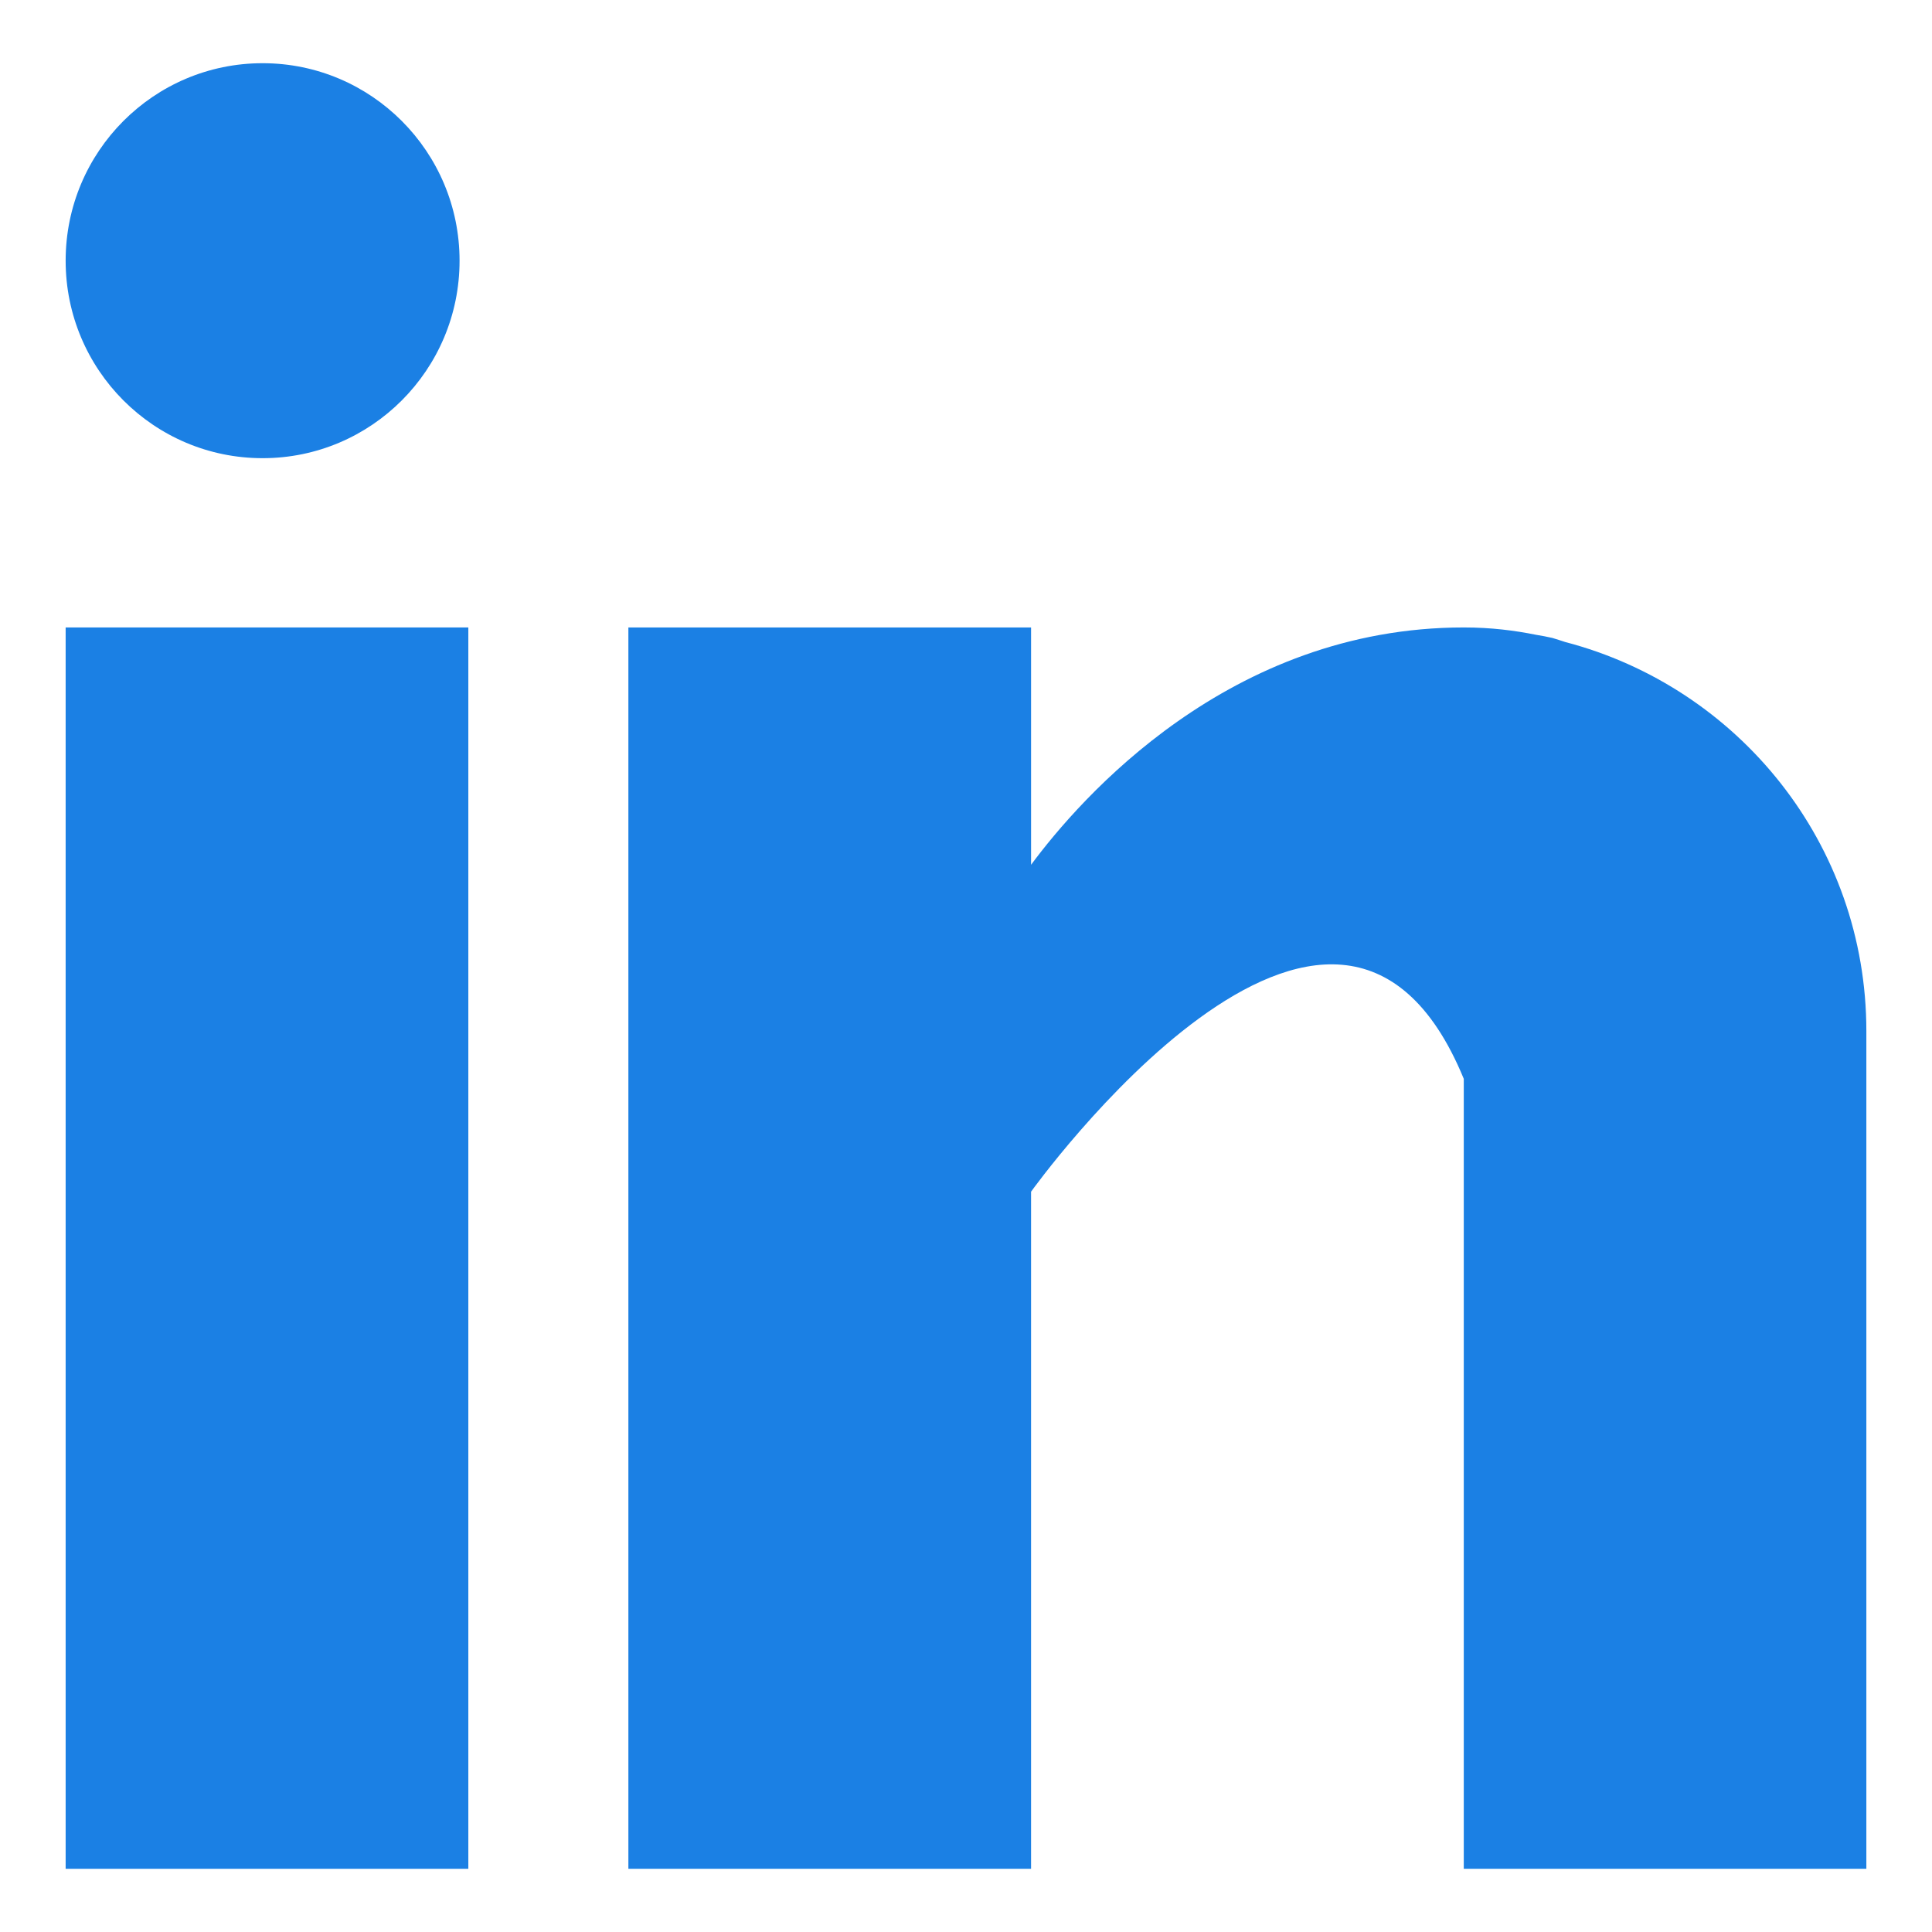
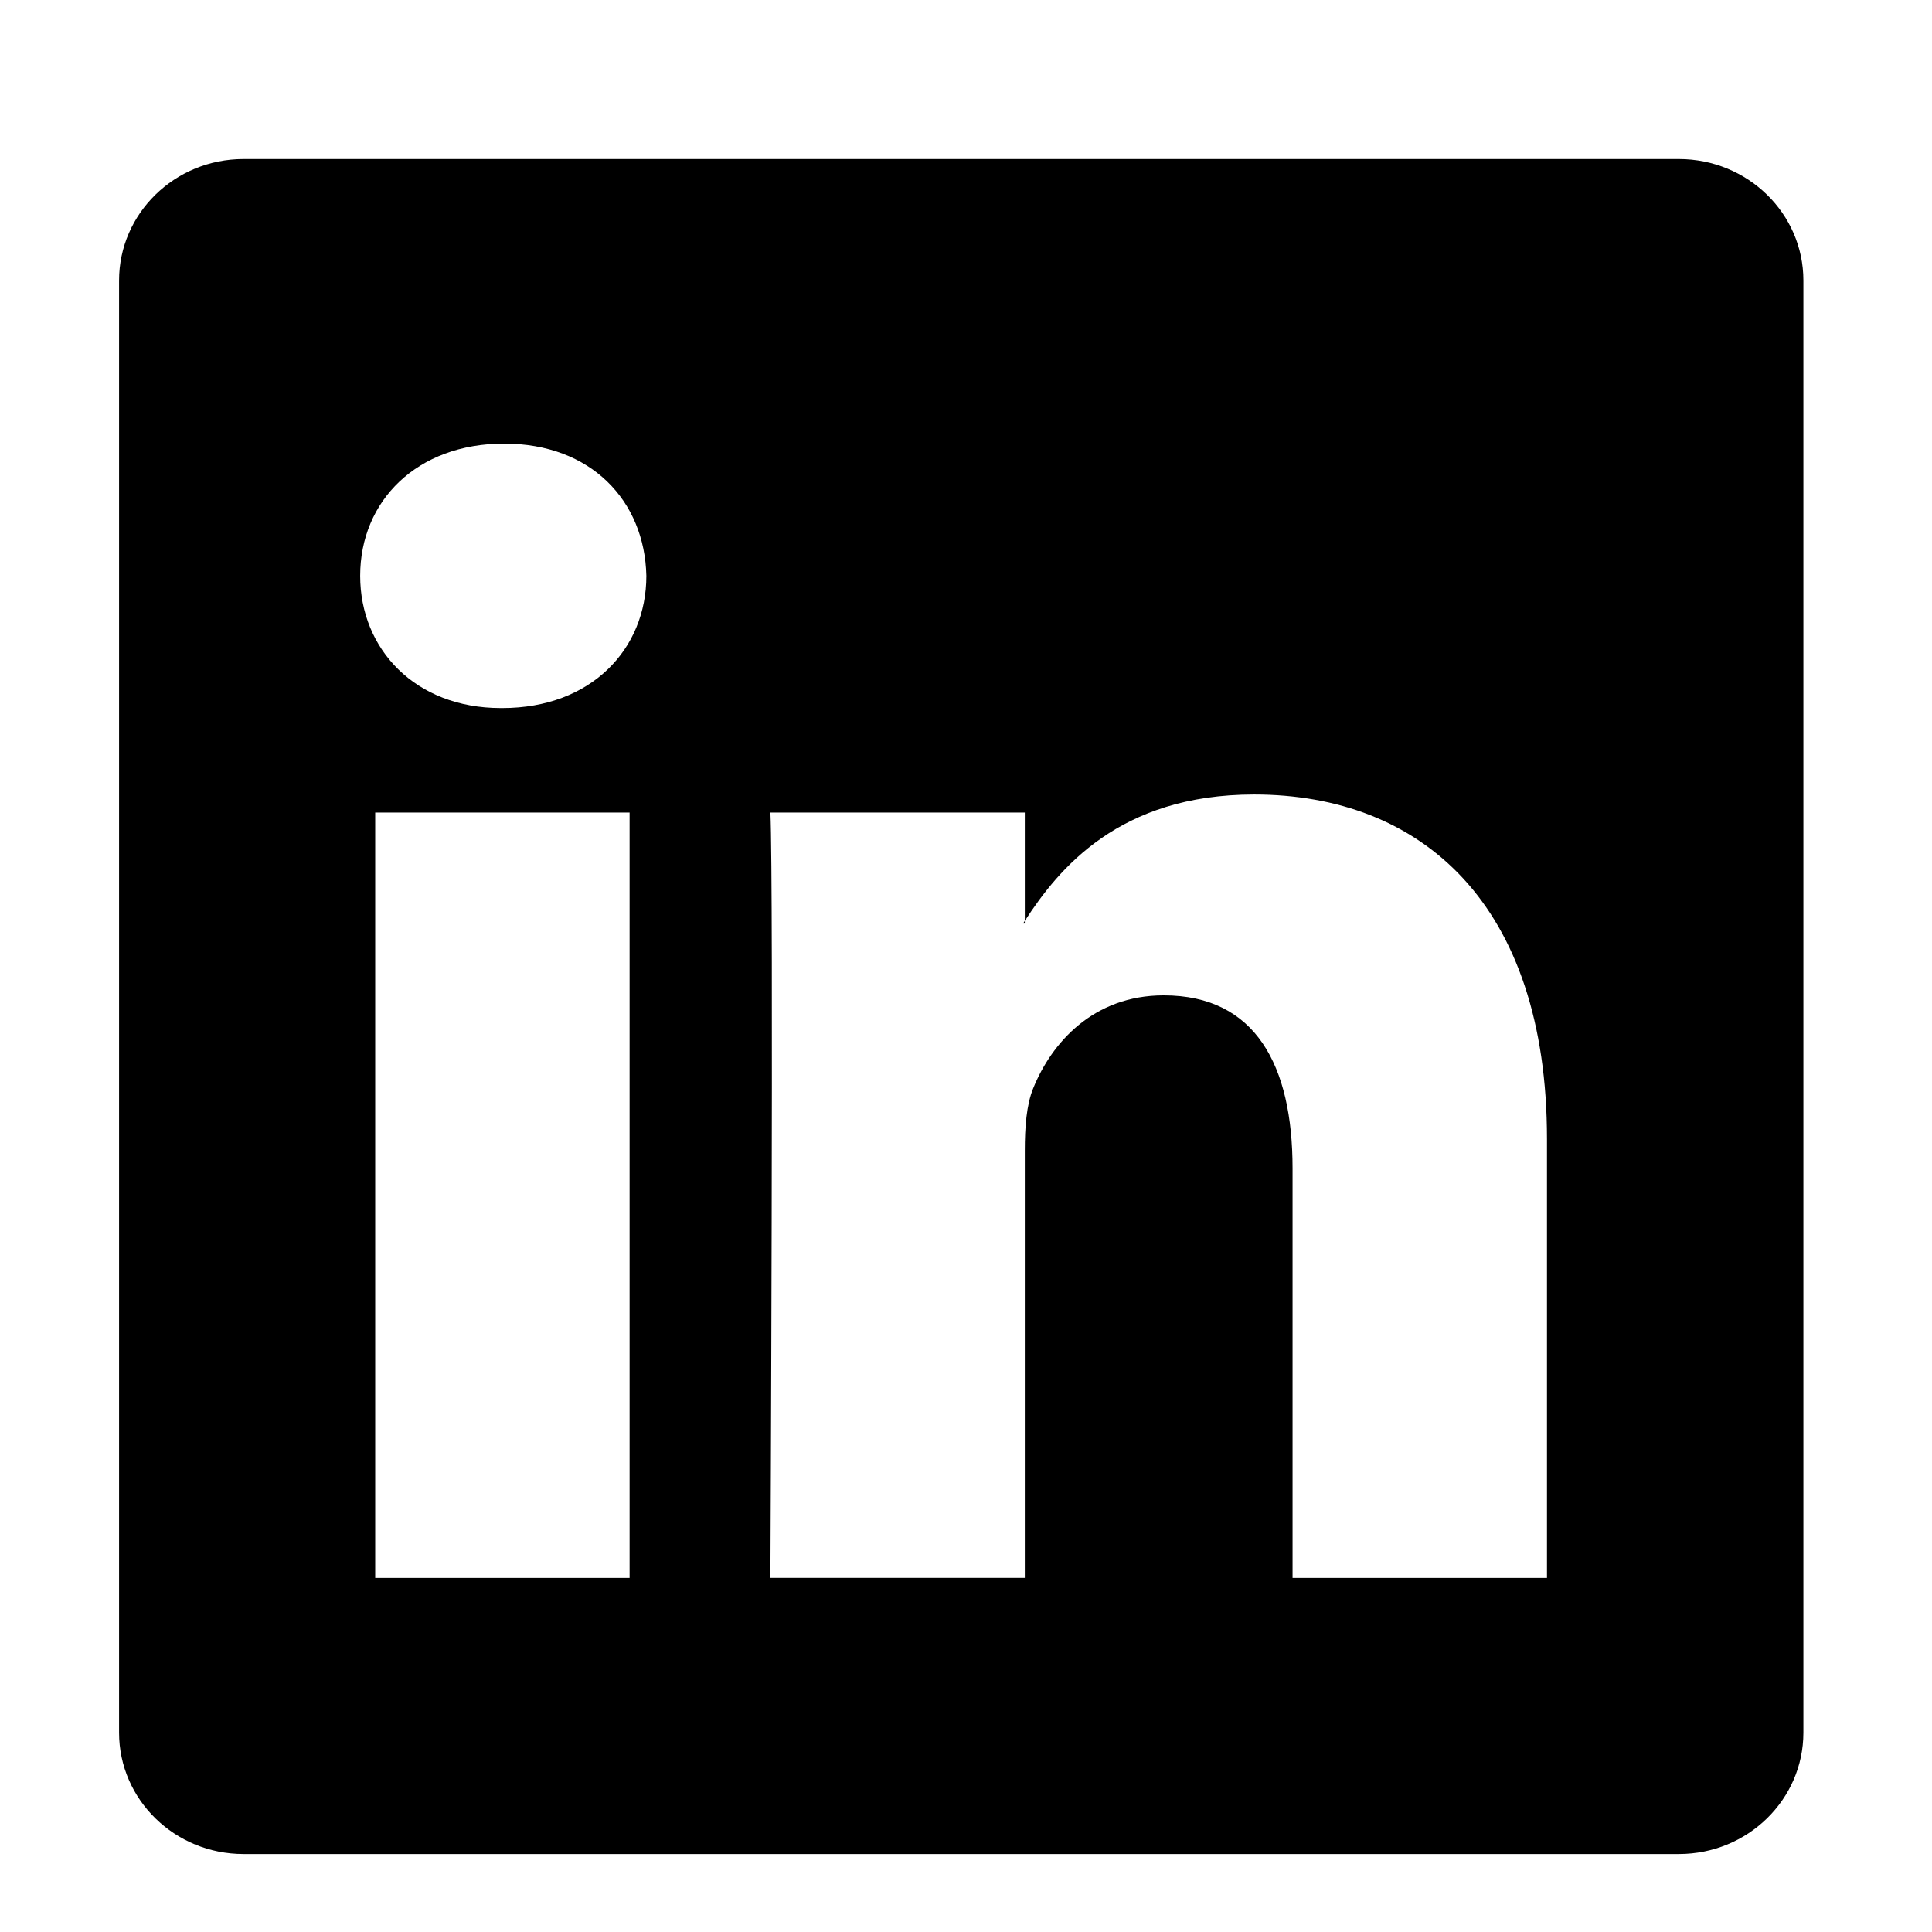
- <svg xmlns="http://www.w3.org/2000/svg" height="512px" style="enable-background:new 0 0 512 512;" version="1.1" viewBox="0 0 512 512" width="512px" xml:space="preserve">
-   <g id="_x35_6-linkedin">
-     <g>
-       <g>
-         <rect height="328.97" style="fill:#1B80E4;" width="106.716" x="17.397" y="166.28" />
-         <path d="M414.789,170.138c-1.133-0.355-2.207-0.743-3.396-1.078c-1.438-0.327-2.865-0.6-4.328-0.833     c-5.662-1.139-11.875-1.946-19.148-1.946c-62.211,0-101.678,45.372-114.674,62.894V166.28H166.526v328.97h106.716V315.813     c0,0,80.643-112.628,114.674-29.911V495.25h106.688V273.257C494.604,223.549,460.629,182.13,414.789,170.138L414.789,170.138z      M414.789,170.138" style="fill:#1B80E4;" />
-         <path d="M121.789,69.085c0,28.909-23.373,52.337-52.195,52.337c-28.824,0-52.196-23.429-52.196-52.337     c0-28.903,23.372-52.335,52.196-52.335C98.416,16.75,121.789,40.182,121.789,69.085L121.789,69.085z M121.789,69.085" style="fill:#1B80E4;" />
-       </g>
-     </g>
+ <svg xmlns="http://www.w3.org/2000/svg" enable-background="new 0 0 56.693 56.693" width="30px" height="30px" id="Layer_1" version="1.1" viewBox="0 0 56.693 56.693" xml:space="preserve">
+   <g>
+     <path d="M30.071,27.101v-0.077c-0.016,0.026-0.033,0.052-0.05,0.077H30.071z" />
+     <path d="M49.265,4.667H7.145c-2.016,0-3.651,1.596-3.651,3.563v42.613c0,1.966,1.635,3.562,3.651,3.562h42.12   c2.019,0,3.654-1.597,3.654-3.562V8.23C52.919,6.262,51.283,4.667,49.265,4.667z M18.475,46.304h-7.465V23.845h7.465V46.304z    M14.743,20.777h-0.05c-2.504,0-4.124-1.725-4.124-3.88c0-2.203,1.67-3.88,4.223-3.88c2.554,0,4.125,1.677,4.175,3.88   C18.967,19.052,17.345,20.777,14.743,20.777z M45.394,46.304h-7.465V34.286c0-3.018-1.08-5.078-3.781-5.078   c-2.062,0-3.29,1.389-3.831,2.731c-0.197,0.479-0.245,1.149-0.245,1.821v12.543h-7.465c0,0,0.098-20.354,0-22.459h7.465v3.179   c0.992-1.53,2.766-3.709,6.729-3.709c4.911,0,8.594,3.211,8.594,10.11V46.304z" />
  </g>
-   <g id="Layer_1" />
</svg>
